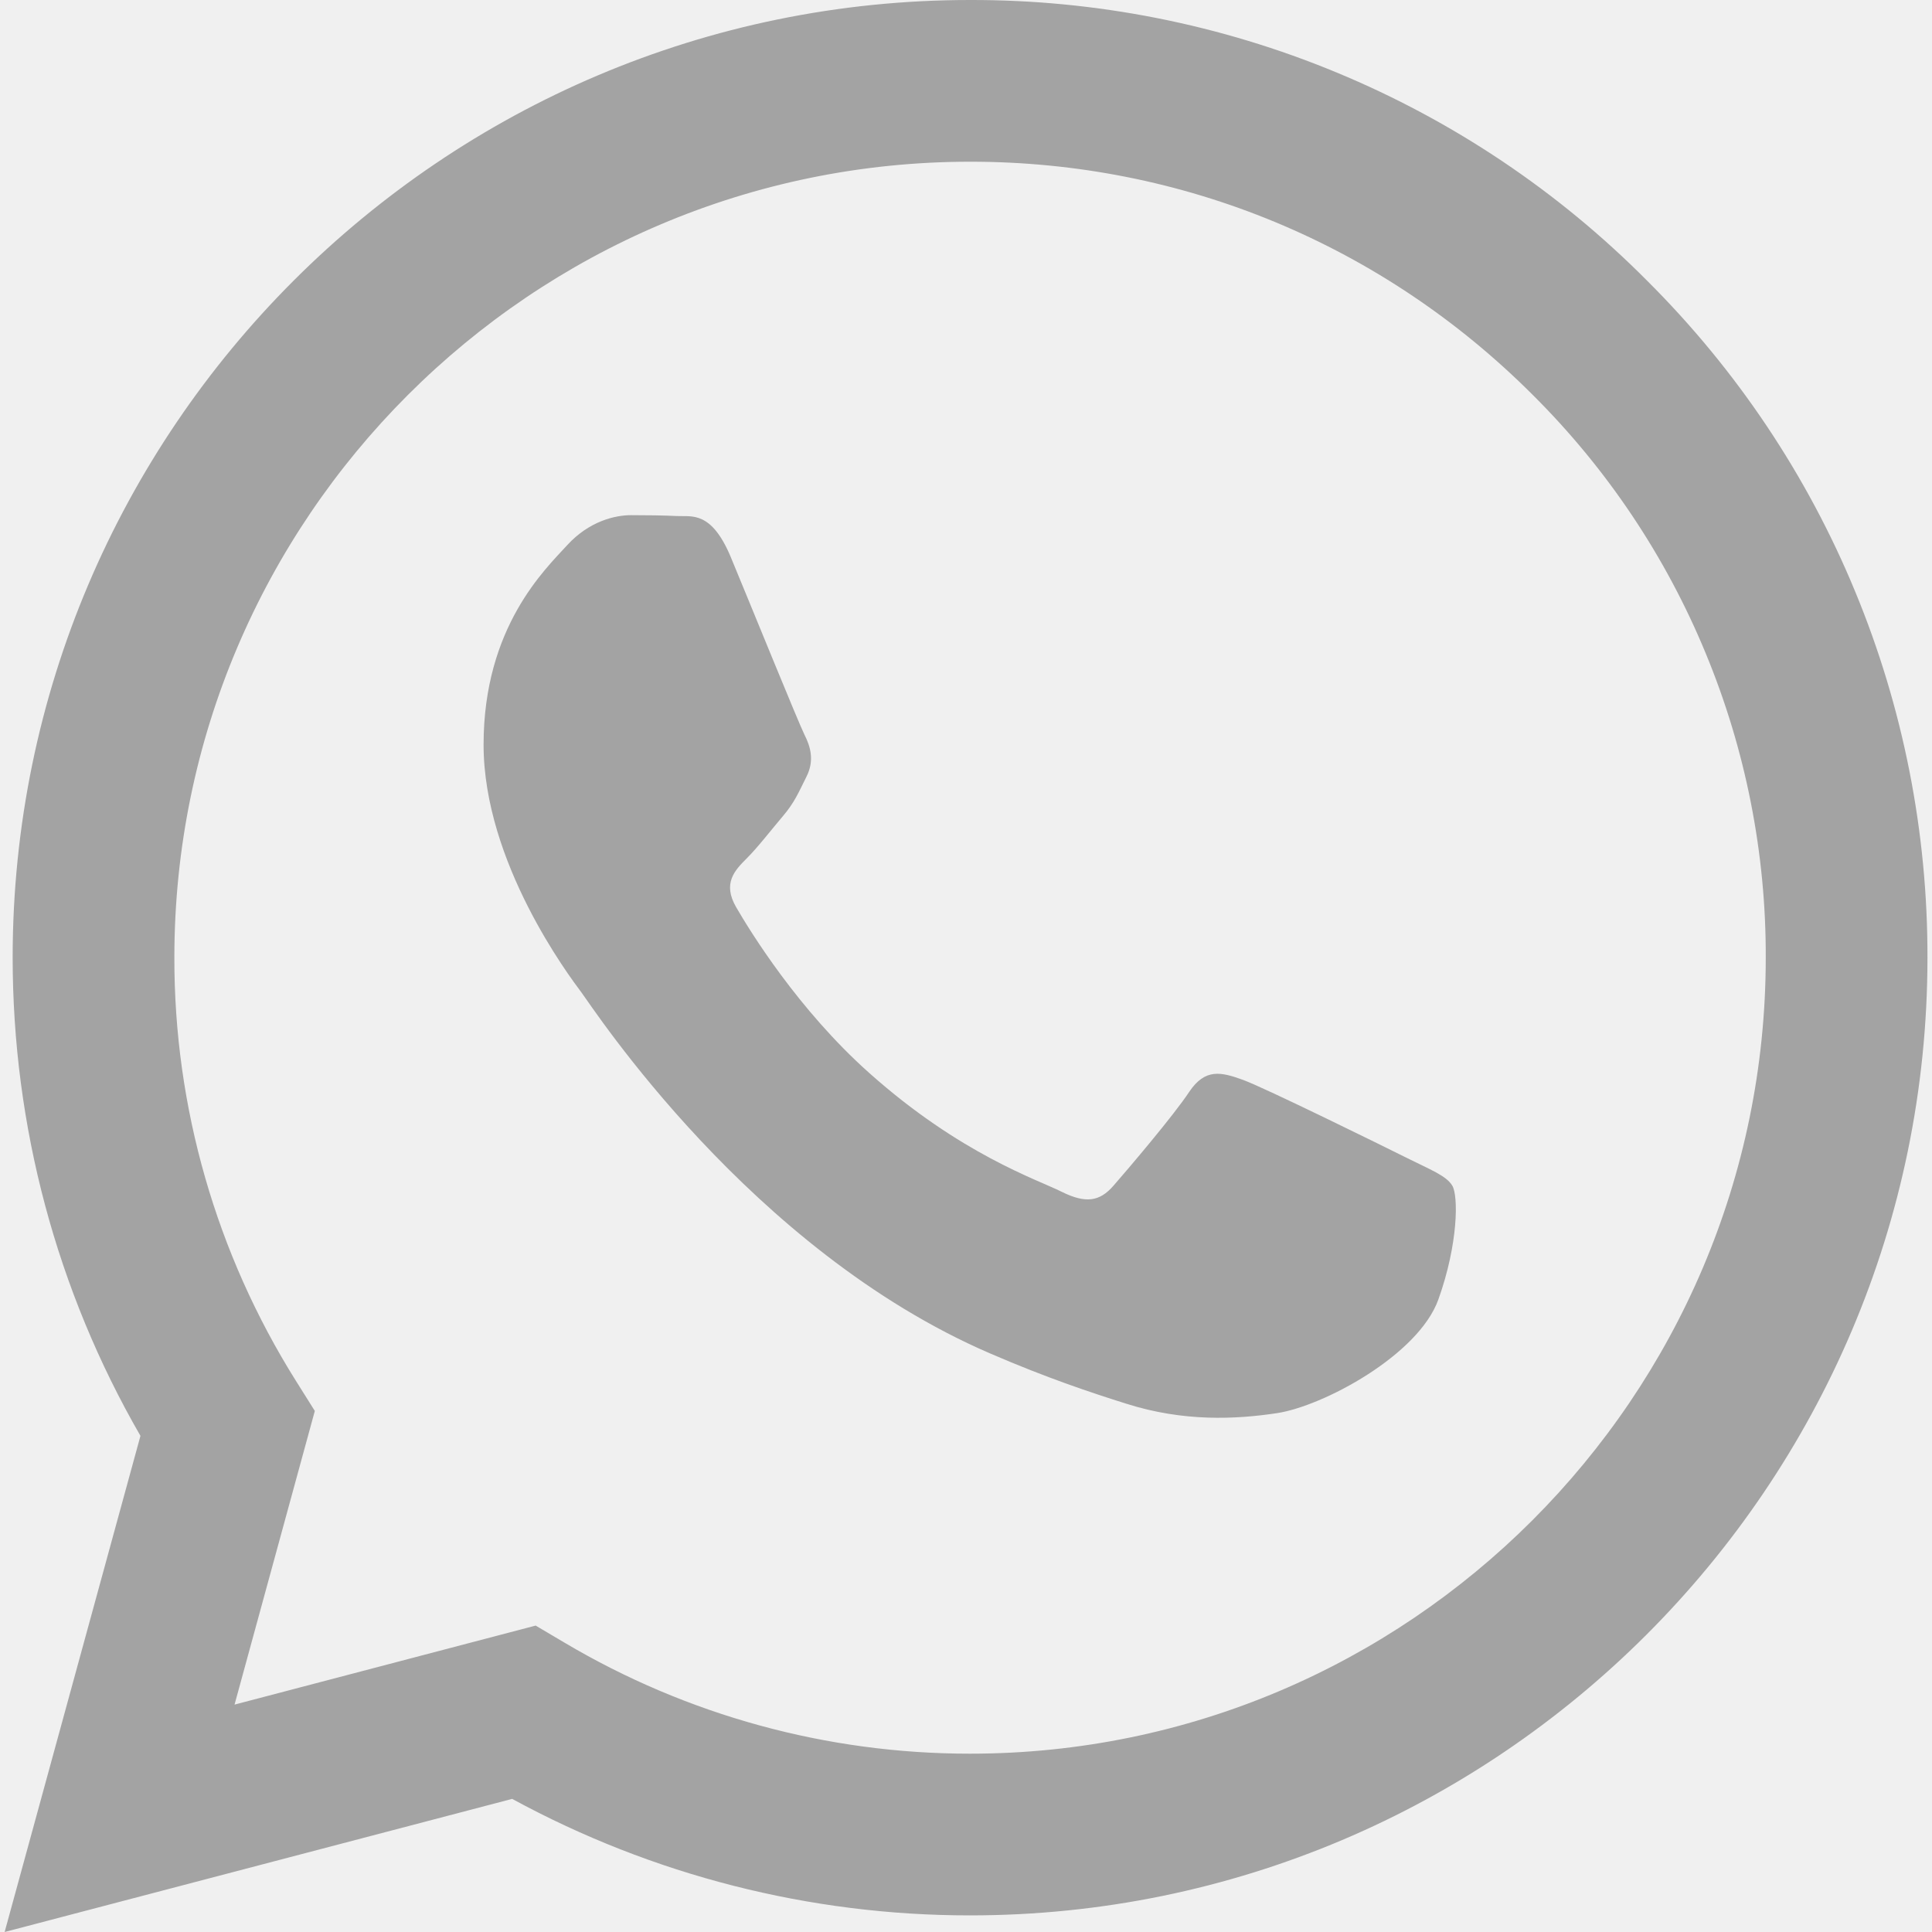
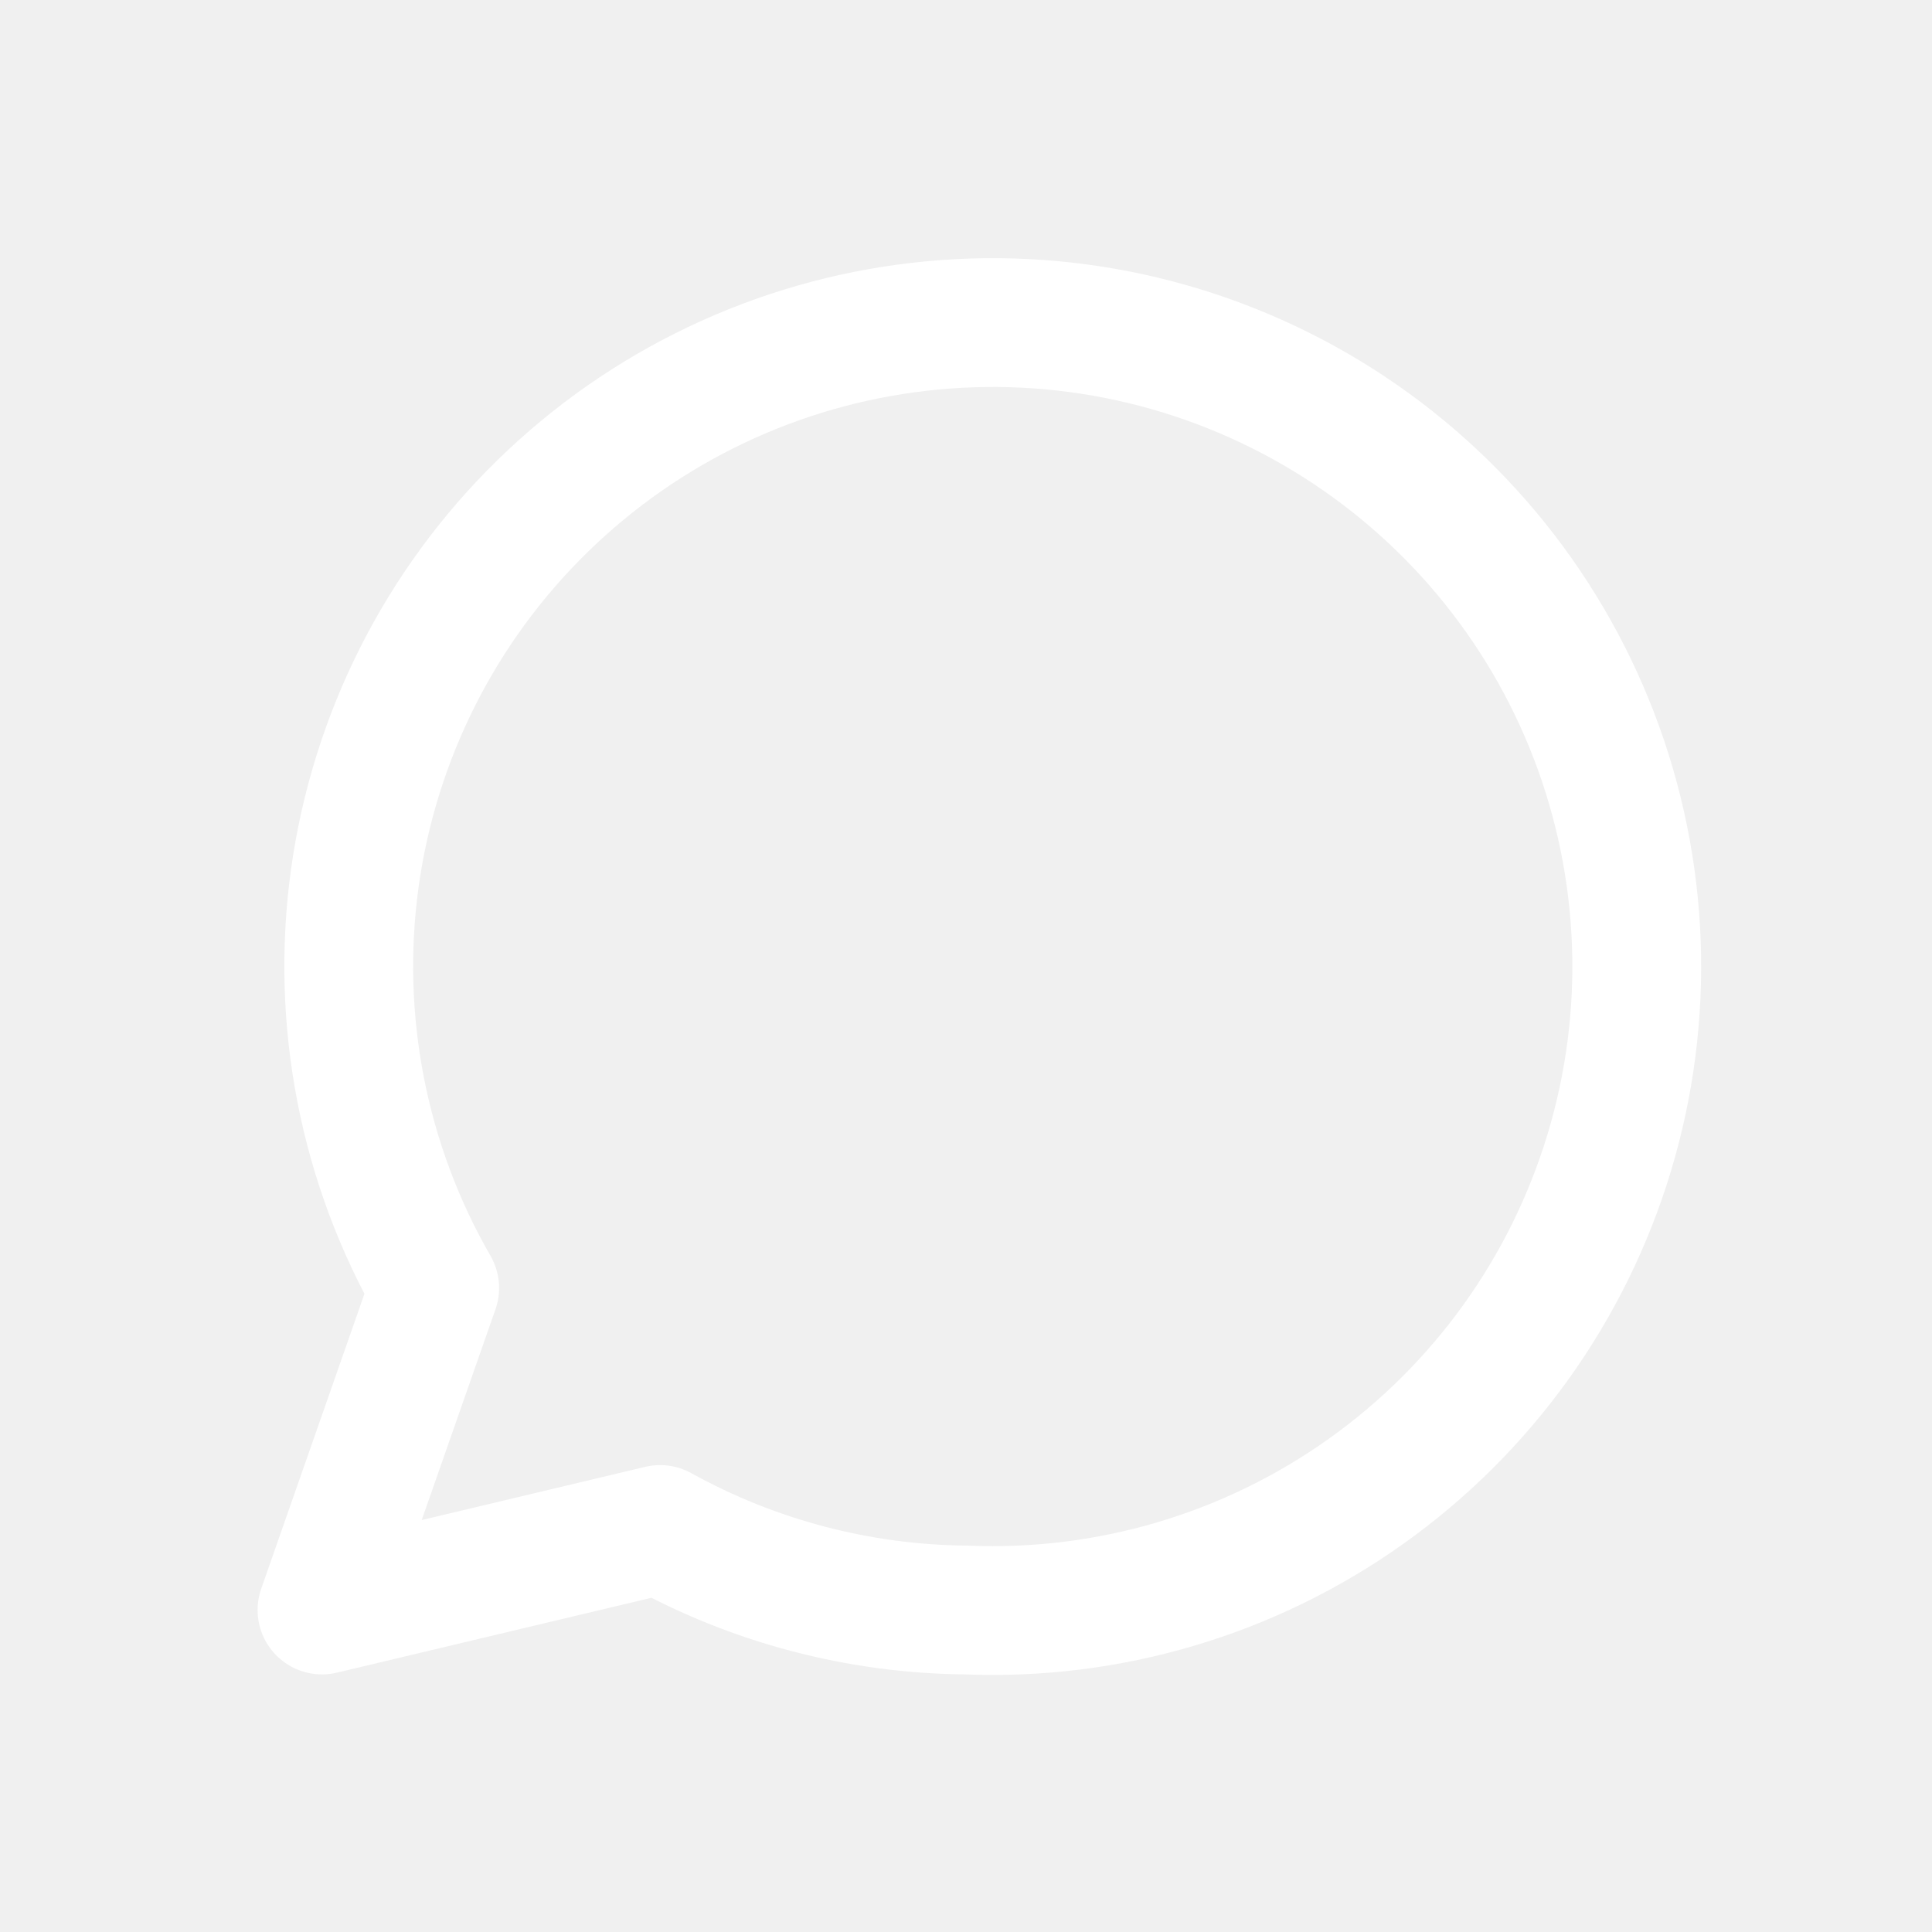
- <svg xmlns="http://www.w3.org/2000/svg" preserveAspectRatio="none" overflow="visible" style="display: block;" width="20" height="20" viewBox="0 0 20 20" fill="none">
-   <g id="WhatsApp brand mark" clip-path="url(#clip0_0_14)">
-     <path id="WhatsApp" d="M14.56 11.985C14.312 11.861 13.095 11.262 12.868 11.179C12.641 11.097 12.476 11.056 12.31 11.304C12.146 11.552 11.671 12.109 11.527 12.274C11.383 12.44 11.238 12.46 10.99 12.337C10.742 12.212 9.944 11.951 8.998 11.107C8.262 10.451 7.765 9.64 7.621 9.392C7.477 9.144 7.606 9.01 7.729 8.887C7.841 8.776 7.978 8.598 8.101 8.453C8.225 8.308 8.266 8.205 8.349 8.039C8.432 7.874 8.391 7.73 8.328 7.606C8.266 7.482 7.771 6.263 7.565 5.767C7.363 5.284 7.159 5.35 7.008 5.342C6.863 5.335 6.698 5.333 6.532 5.333C6.367 5.333 6.099 5.395 5.872 5.643C5.646 5.891 5.006 6.49 5.006 7.709C5.006 8.928 5.893 10.105 6.017 10.271C6.141 10.436 7.763 12.938 10.248 14.01C10.838 14.265 11.299 14.418 11.659 14.531C12.252 14.72 12.793 14.693 13.218 14.629C13.694 14.558 14.683 14.03 14.89 13.452C15.097 12.873 15.097 12.377 15.034 12.274C14.973 12.171 14.808 12.109 14.56 11.985ZM10.042 18.154H10.038C8.563 18.154 7.115 17.758 5.846 17.006L5.545 16.828L2.428 17.646L3.259 14.606L3.063 14.294C2.239 12.981 1.802 11.461 1.805 9.911C1.806 5.369 5.502 1.674 10.045 1.674C12.245 1.674 14.313 2.533 15.868 4.089C16.636 4.853 17.244 5.761 17.657 6.762C18.071 7.762 18.283 8.835 18.279 9.918C18.277 14.459 14.582 18.154 10.042 18.154ZM17.052 2.907C16.134 1.982 15.042 1.25 13.838 0.751C12.635 0.252 11.344 -0.003 10.042 2.38419e-07C4.579 2.38419e-07 0.133 4.446 0.131 9.91C0.131 11.657 0.587 13.362 1.454 14.864L0.048 20L5.302 18.622C6.755 19.413 8.383 19.828 10.037 19.828H10.042C15.503 19.828 19.95 15.383 19.953 9.918C19.956 8.615 19.702 7.325 19.204 6.122C18.707 4.918 17.975 3.826 17.052 2.907Z" fill="#A3A3A3" />
+ <svg xmlns="http://www.w3.org/2000/svg" preserveAspectRatio="none" overflow="visible" style="display: block;" width="18" height="18" viewBox="0 0 18 18" fill="none">
+   <g id="Icon">
+     <path id="Vector" d="M3 15L4.05 12C3.386 10.847 3.124 9.505 3.305 8.186C3.487 6.867 4.102 5.646 5.054 4.716C6.006 3.785 7.24 3.197 8.562 3.045C9.885 2.892 11.22 3.184 12.359 3.874C13.497 4.564 14.374 5.613 14.851 6.856C15.328 8.099 15.378 9.465 14.993 10.739C14.608 12.014 13.811 13.124 12.726 13.895C11.641 14.667 10.33 15.055 9 15C8.002 14.991 7.023 14.733 6.15 14.25L3 15Z" stroke-width="1.2" stroke-linecap="round" stroke-linejoin="round" stroke="white" />
  </g>
-   <defs>
-     <clipPath id="clip0_0_14">
-       <rect width="20" height="20" fill="white" />
-     </clipPath>
-   </defs>
</svg>
